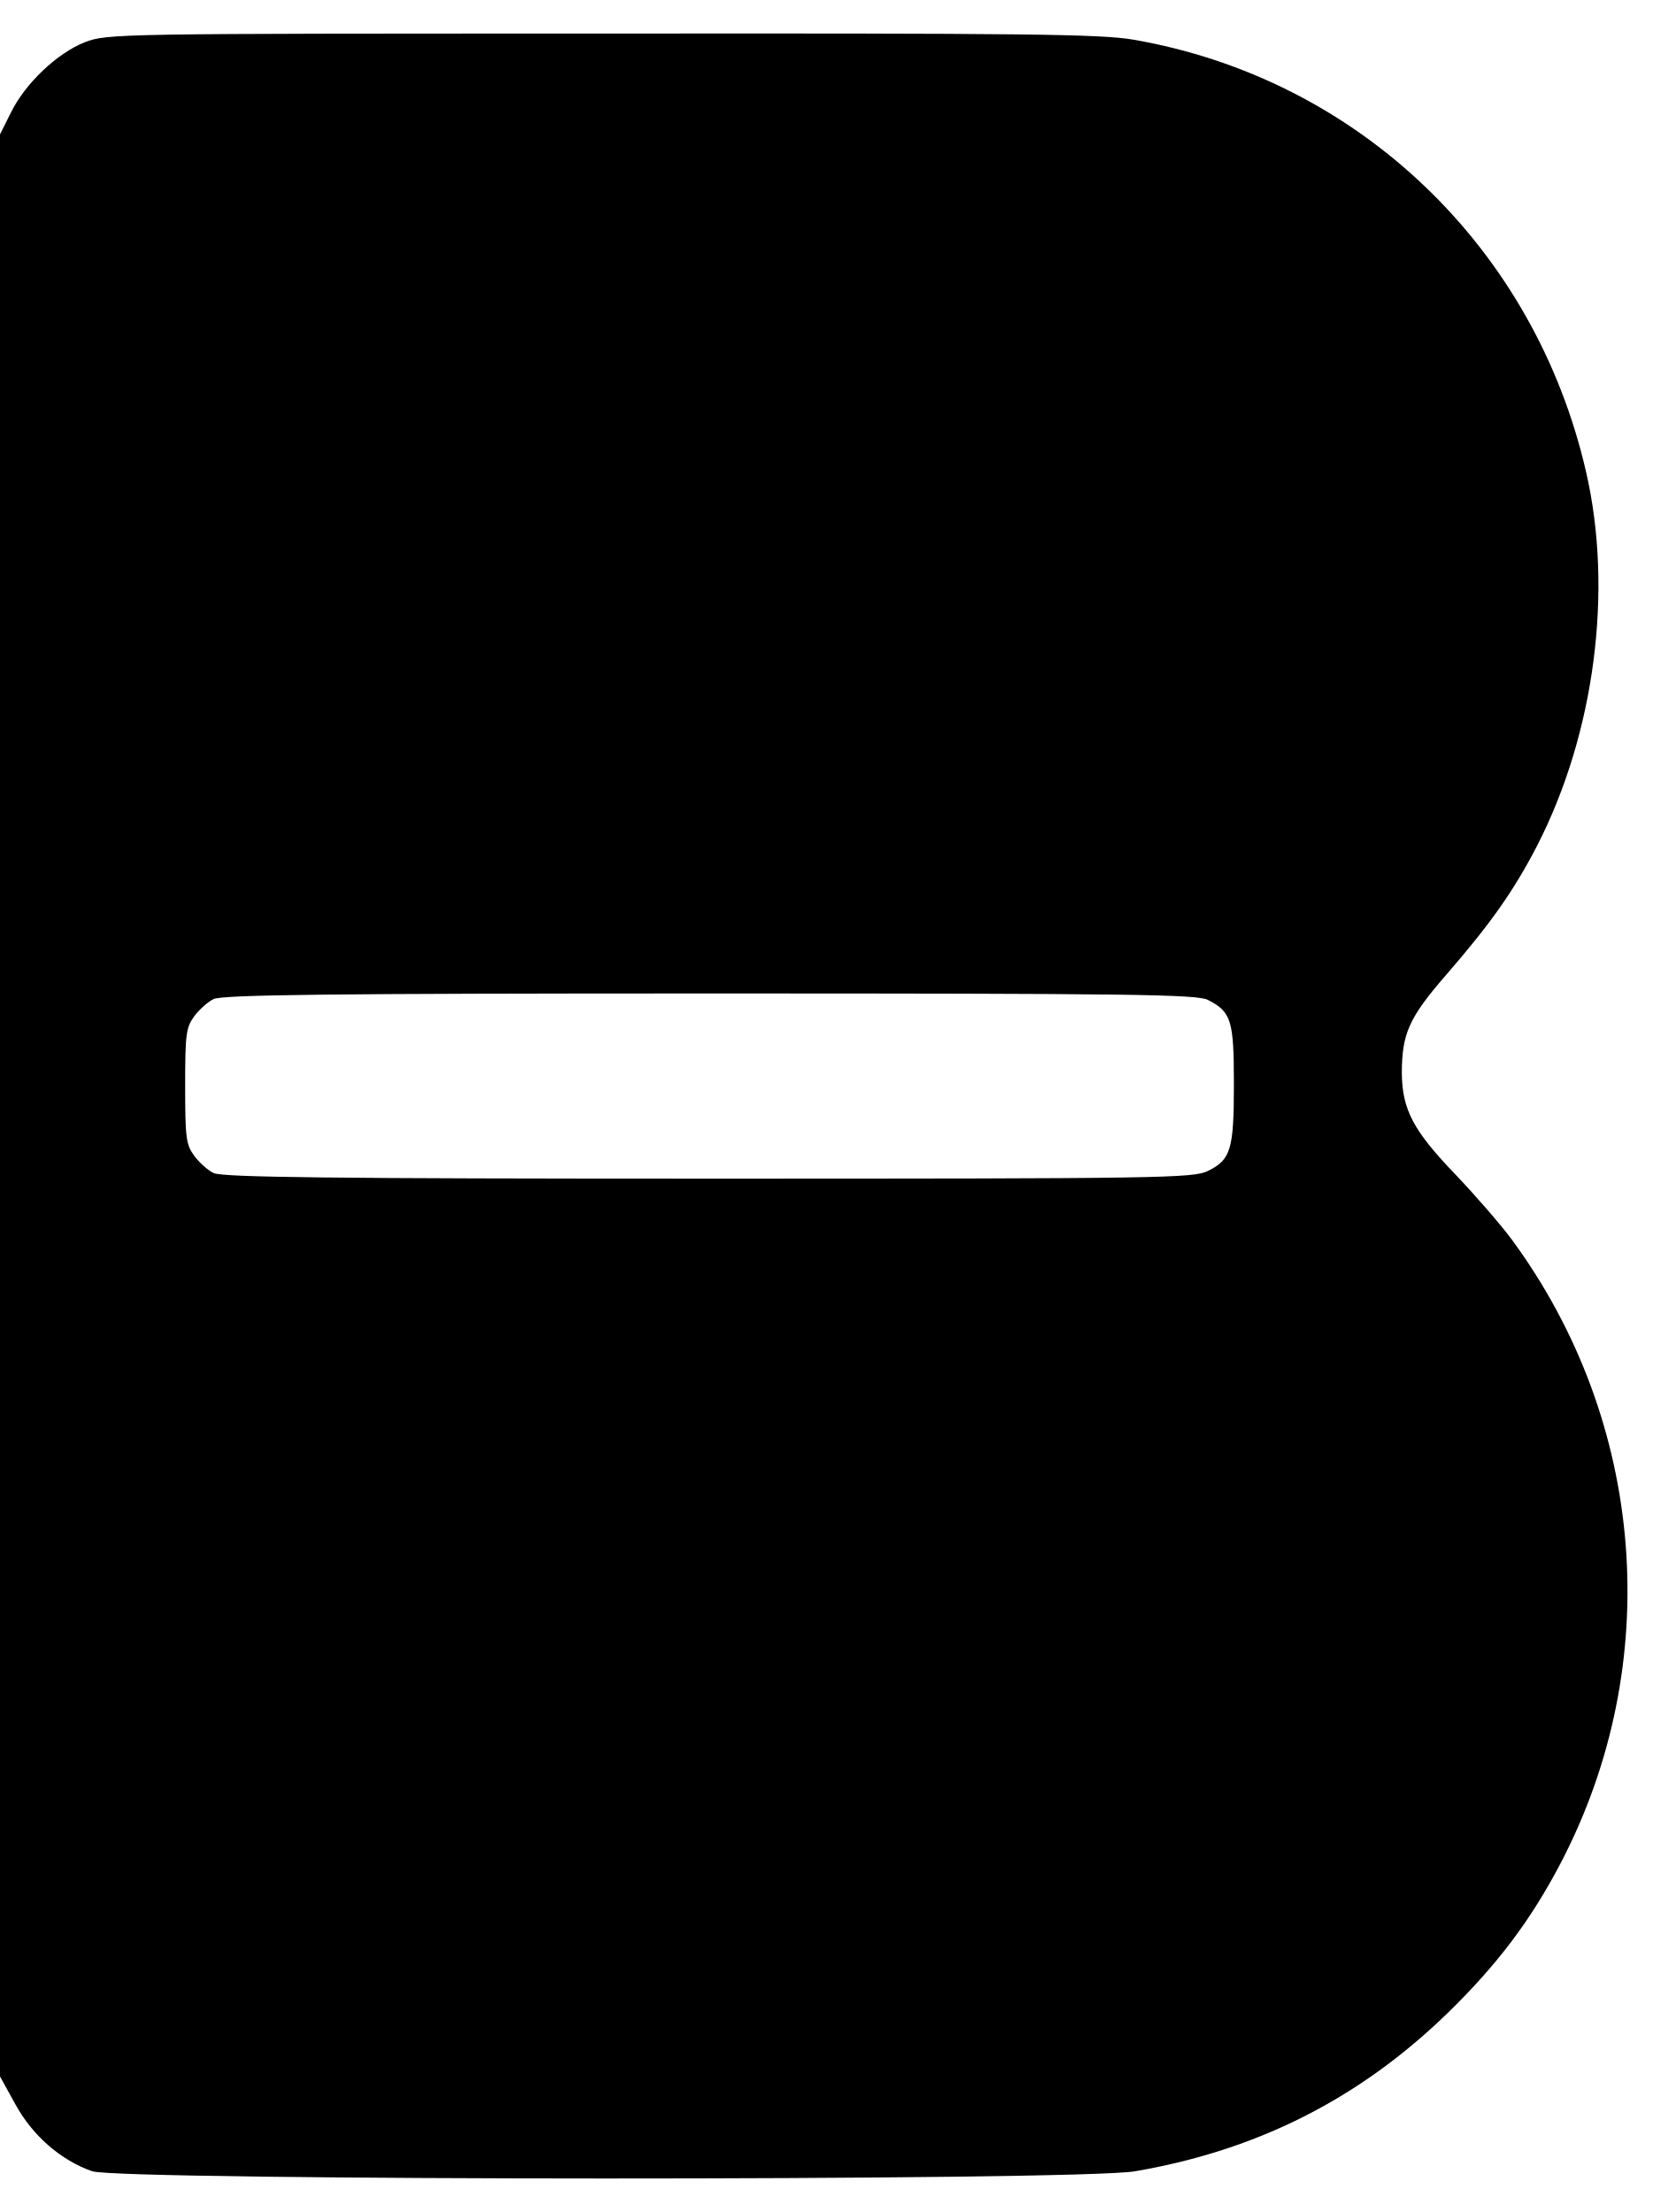
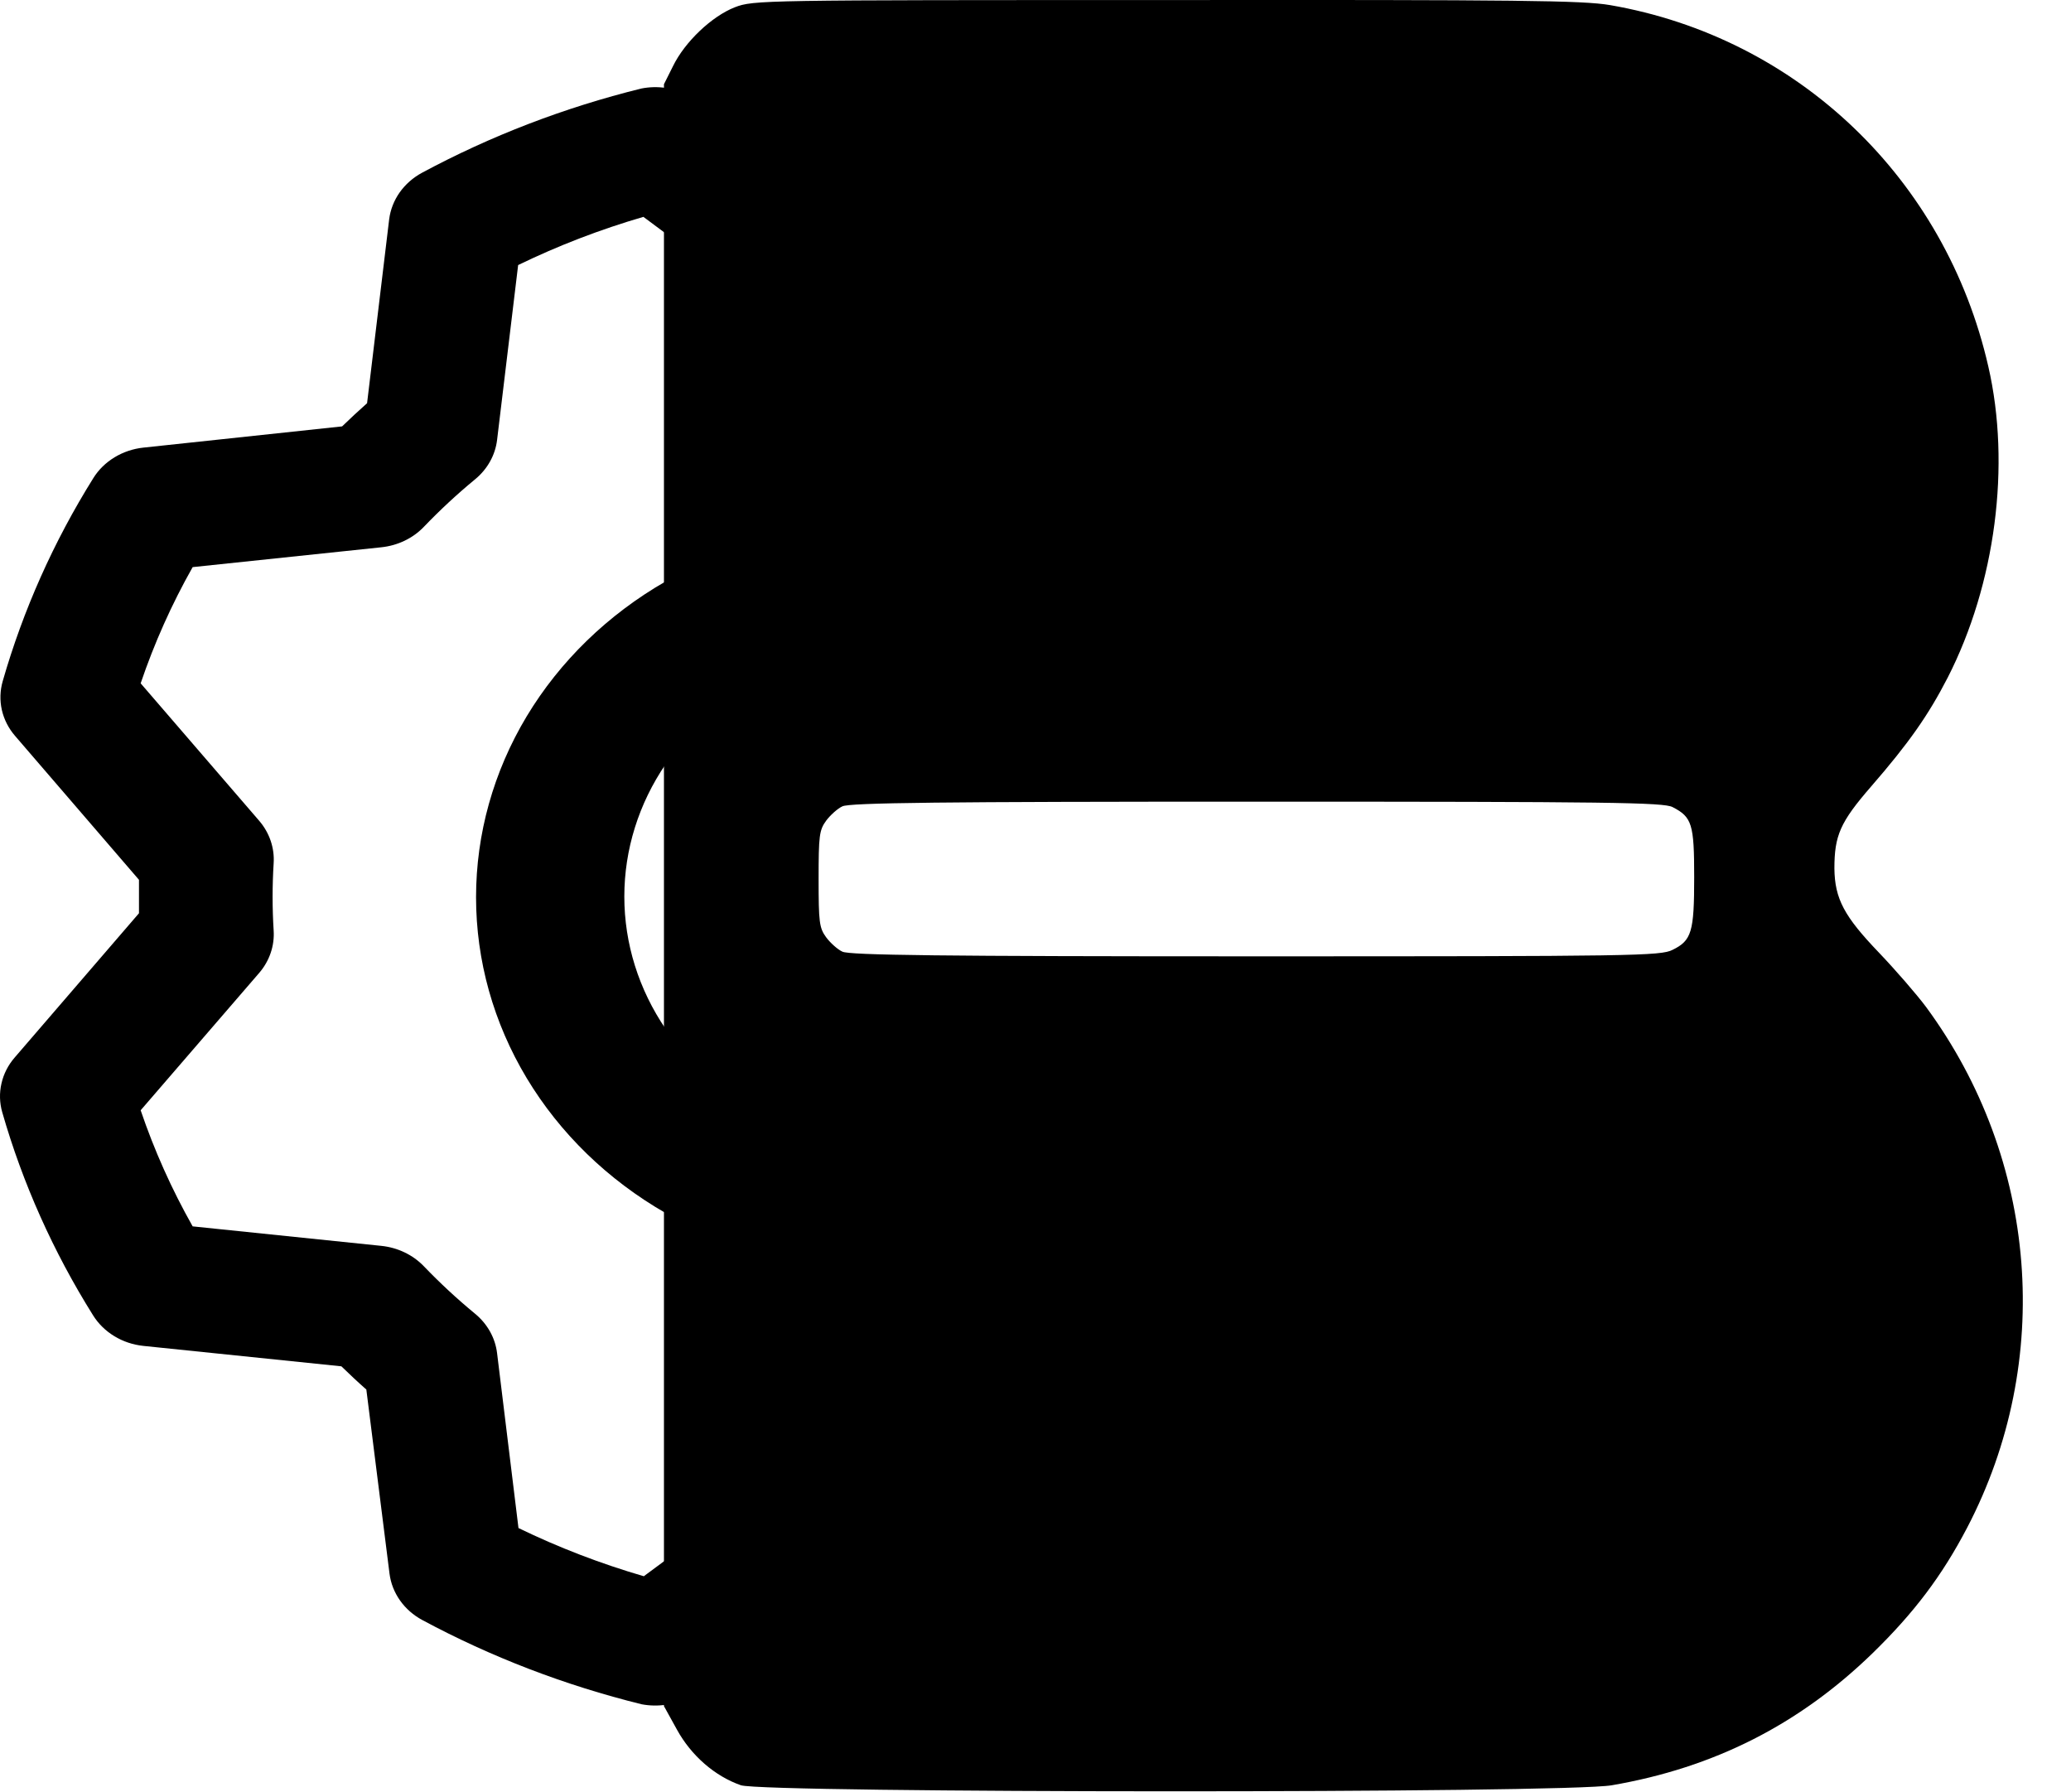
- <svg xmlns="http://www.w3.org/2000/svg" width="25" height="33" viewBox="0 0 25 33" fill="none">
-   <path d="M1.266 0.63C0.854 0.791 0.373 1.247 0.161 1.683L0 2.005V16.491V30.978L0.231 31.396C0.488 31.865 0.912 32.231 1.375 32.392C1.799 32.533 16.119 32.539 16.934 32.392C18.765 32.077 20.282 31.306 21.592 30.034C22.331 29.314 22.832 28.653 23.282 27.792C24.836 24.817 24.554 21.213 22.549 18.489C22.382 18.265 22.003 17.828 21.708 17.519C21.084 16.87 20.918 16.556 20.911 16.016C20.911 15.425 21.014 15.187 21.566 14.551C22.241 13.774 22.588 13.279 22.935 12.605C23.789 10.934 24.065 8.808 23.661 7.048C22.896 3.694 20.256 1.17 16.902 0.591C16.414 0.508 15.303 0.495 8.968 0.501C1.741 0.501 1.6 0.501 1.266 0.63ZM18.02 14.918C18.367 15.097 18.406 15.22 18.406 16.17C18.406 17.147 18.361 17.301 18.02 17.468C17.808 17.577 17.32 17.584 10.568 17.584C4.96 17.584 3.309 17.564 3.186 17.5C3.103 17.462 2.968 17.34 2.897 17.243C2.775 17.076 2.762 16.973 2.762 16.202C2.762 15.431 2.775 15.329 2.897 15.162C2.968 15.065 3.103 14.943 3.186 14.905C3.309 14.84 4.966 14.821 10.587 14.821C16.889 14.821 17.86 14.834 18.02 14.918Z" fill="currentColor" />
+ <svg xmlns="http://www.w3.org/2000/svg" width="37" height="32" viewBox="0 0 37 32" fill="none">
+   <path d="M13.128 0.13C12.717 0.291 12.235 0.747 12.023 1.183L11.862 1.505V15.992V30.478L12.093 30.896C12.35 31.365 12.774 31.731 13.237 31.892C13.661 32.033 27.981 32.039 28.797 31.892C30.627 31.577 32.144 30.806 33.454 29.534C34.193 28.814 34.694 28.153 35.144 27.292C36.698 24.317 36.416 20.713 34.411 17.989C34.244 17.765 33.865 17.328 33.57 17.019C32.947 16.37 32.78 16.056 32.773 15.516C32.773 14.925 32.876 14.687 33.428 14.051C34.103 13.274 34.45 12.779 34.797 12.105C35.651 10.434 35.928 8.308 35.523 6.548C34.758 3.194 32.118 0.67 28.764 0.091C28.276 0.008 27.165 -0.005 20.83 0.001C13.603 0.001 13.462 0.001 13.128 0.13ZM29.882 14.418C30.229 14.597 30.268 14.72 30.268 15.67C30.268 16.647 30.223 16.801 29.882 16.968C29.67 17.077 29.182 17.084 22.43 17.084C16.822 17.084 15.171 17.064 15.049 17C14.965 16.962 14.83 16.84 14.759 16.743C14.637 16.576 14.625 16.473 14.625 15.702C14.625 14.931 14.637 14.829 14.759 14.662C14.83 14.565 14.965 14.443 15.049 14.405C15.171 14.34 16.828 14.321 22.449 14.321C28.752 14.321 29.722 14.334 29.882 14.418Z" fill="currentColor" />
+   <path d="M11.895 1.571C11.749 1.549 11.6 1.553 11.455 1.582C10.083 1.921 8.766 2.427 7.538 3.087C7.378 3.174 7.242 3.294 7.14 3.438C7.039 3.582 6.975 3.745 6.953 3.916L6.558 7.203C6.403 7.341 6.255 7.478 6.112 7.617L2.564 7.996C2.38 8.015 2.202 8.075 2.047 8.169C1.891 8.264 1.761 8.39 1.668 8.54C0.957 9.678 0.413 10.899 0.048 12.17C-0 12.338 -0.005 12.513 0.033 12.683C0.072 12.853 0.153 13.012 0.27 13.147L2.483 15.717V16.314L0.262 18.892C0.145 19.027 0.064 19.186 0.026 19.356C-0.013 19.526 -0.008 19.701 0.04 19.869C0.405 21.14 0.951 22.361 1.664 23.499C1.757 23.648 1.887 23.775 2.042 23.869C2.197 23.964 2.374 24.023 2.559 24.043L6.099 24.408C6.247 24.552 6.395 24.691 6.545 24.823L6.959 28.112C6.981 28.283 7.045 28.447 7.147 28.591C7.249 28.735 7.385 28.855 7.546 28.941C8.774 29.601 10.091 30.106 11.462 30.445C11.605 30.472 11.752 30.475 11.895 30.454V27.867L11.502 28.158C10.73 27.933 9.98 27.645 9.263 27.297L8.881 24.175C8.849 23.903 8.709 23.651 8.488 23.469C8.165 23.203 7.86 22.92 7.573 22.621C7.376 22.416 7.105 22.286 6.811 22.256L3.442 21.908C3.066 21.243 2.756 20.549 2.513 19.834L4.631 17.38C4.815 17.166 4.907 16.896 4.889 16.622C4.864 16.223 4.864 15.822 4.889 15.422C4.907 15.148 4.815 14.877 4.631 14.663L2.513 12.207C2.756 11.491 3.066 10.796 3.442 10.131L6.809 9.777C7.103 9.747 7.374 9.618 7.571 9.413C7.858 9.114 8.163 8.83 8.486 8.564C8.708 8.382 8.849 8.13 8.881 7.857L9.257 4.735C9.974 4.387 10.723 4.099 11.495 3.874L11.895 4.172V1.571ZM11.895 10.385C10.858 10.98 10.003 11.811 9.409 12.798C8.816 13.786 8.505 14.898 8.505 16.028C8.505 17.159 8.816 18.27 9.409 19.258C10.003 20.246 10.858 21.077 11.895 21.672V18.385C11.411 17.676 11.154 16.855 11.154 16.016C11.154 15.177 11.411 14.356 11.895 13.647V10.385Z" fill="currentColor" />
</svg>
